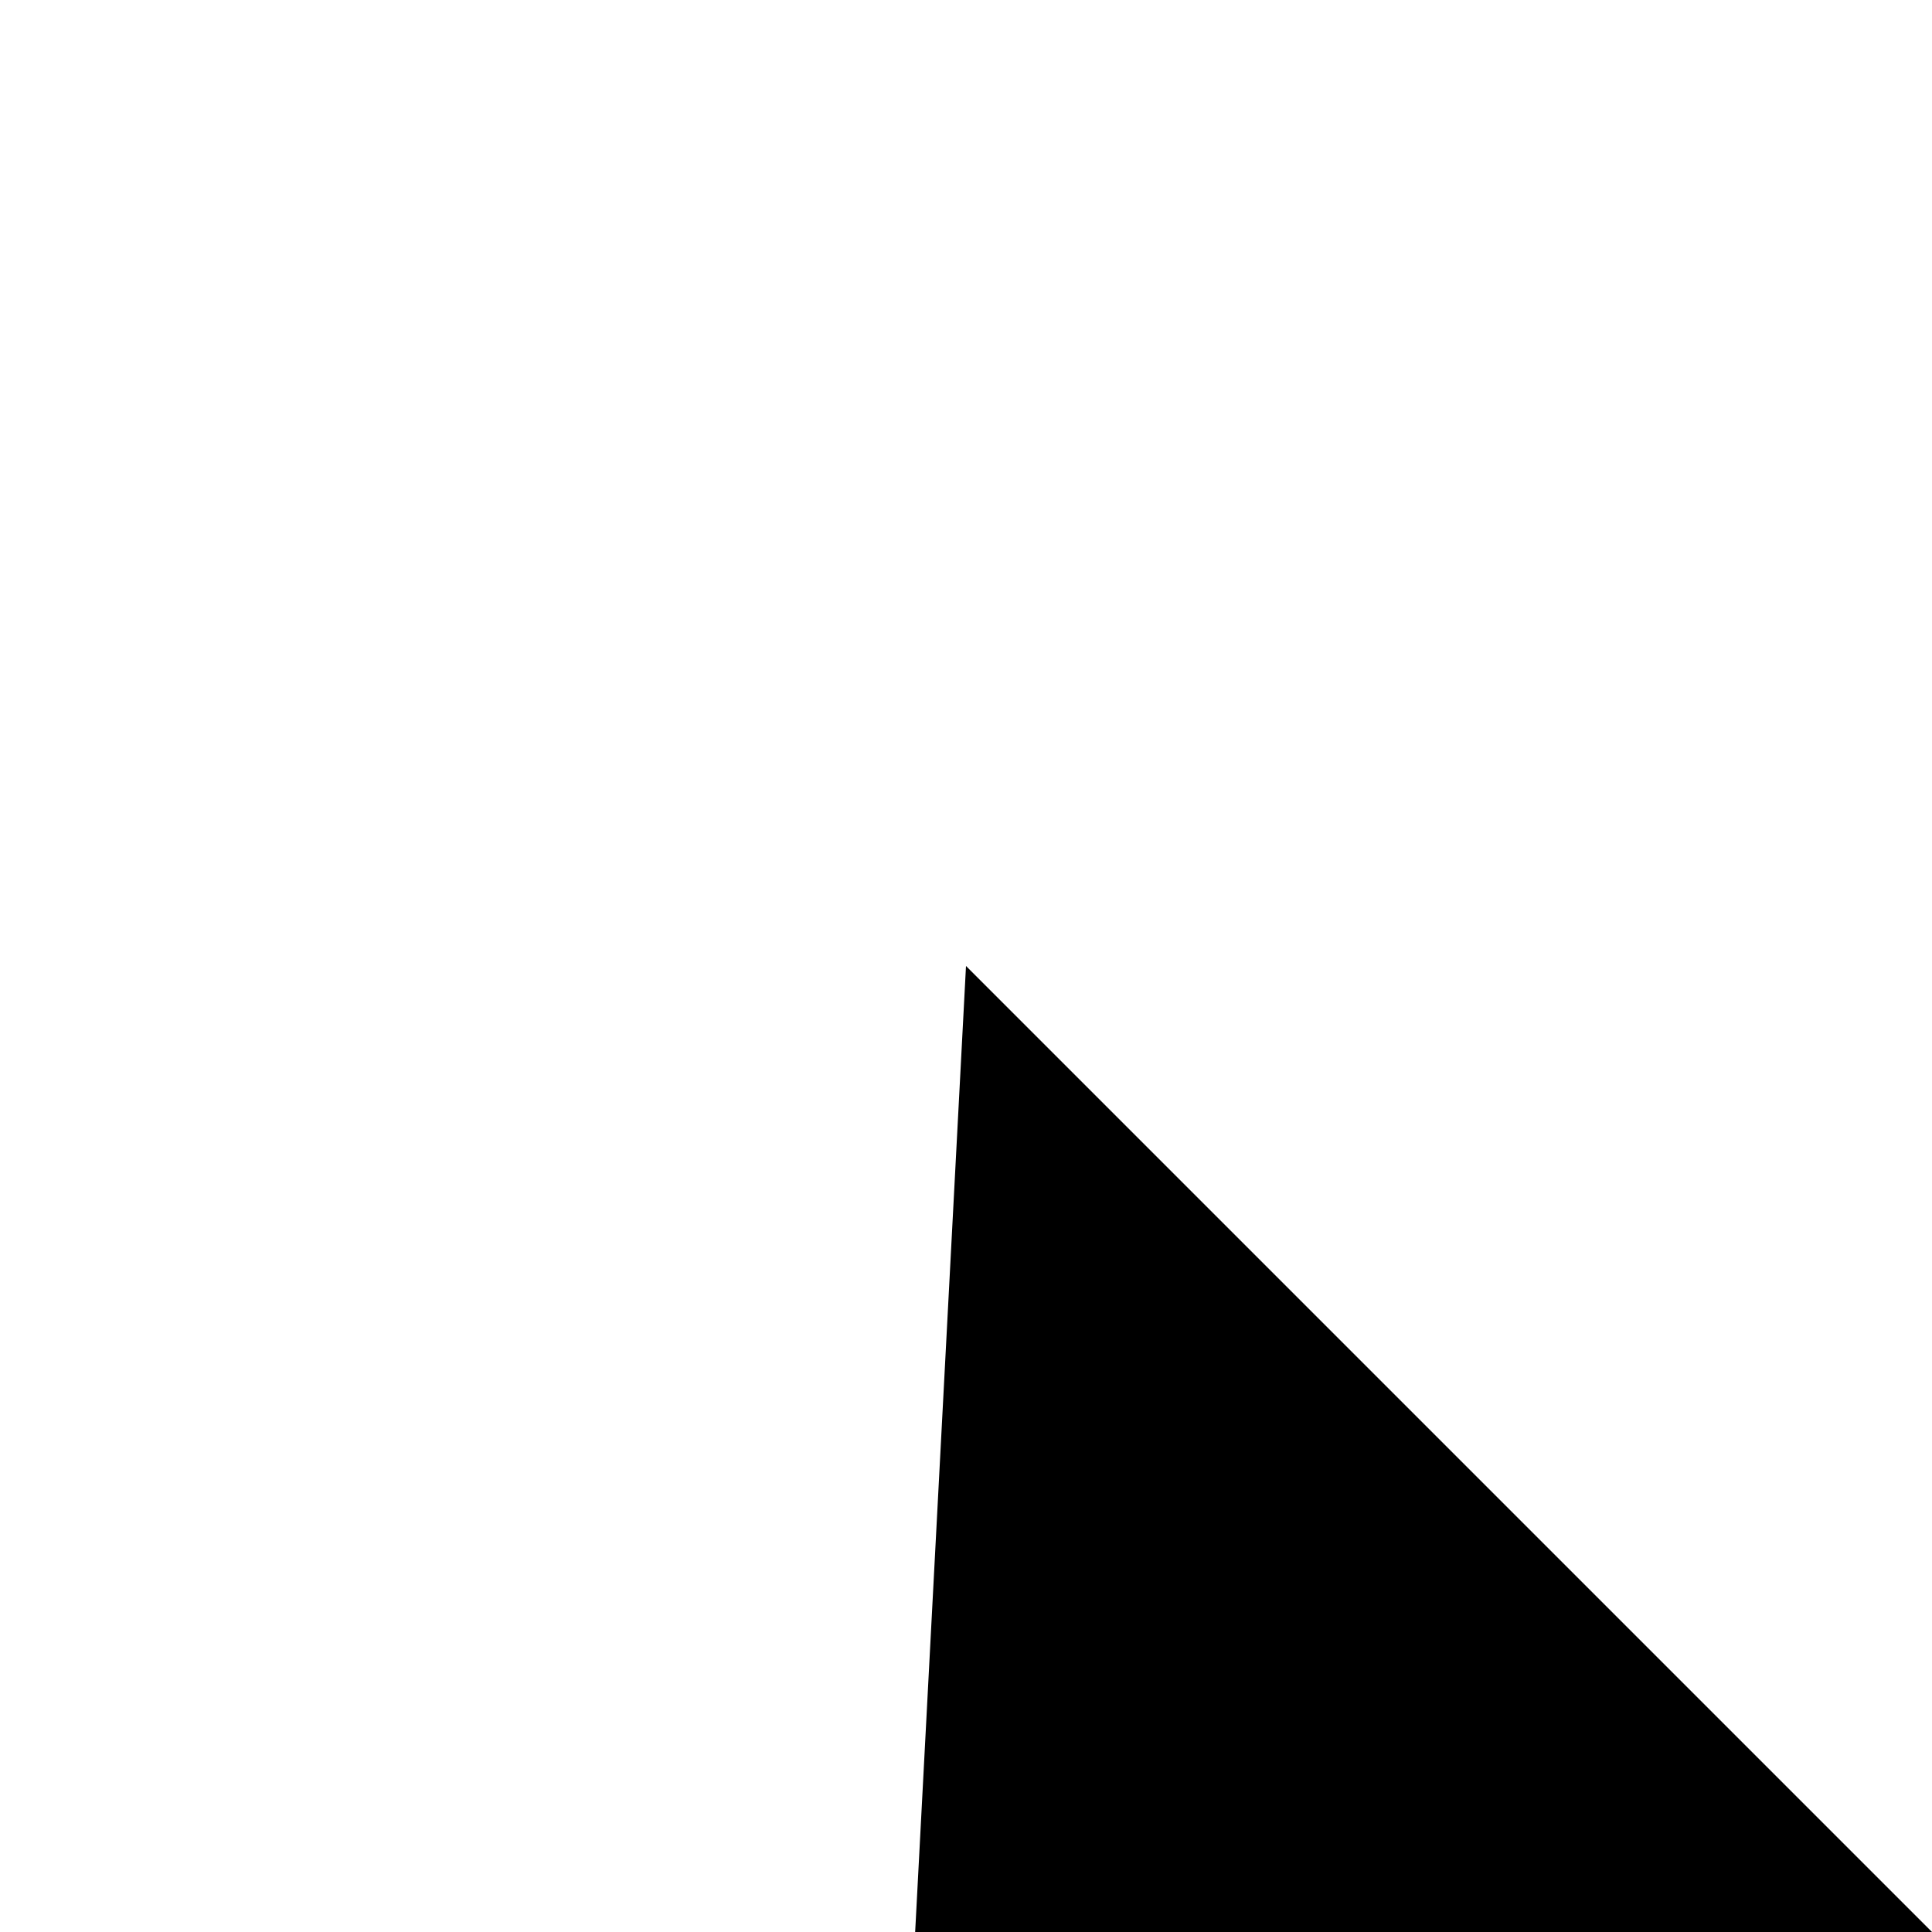
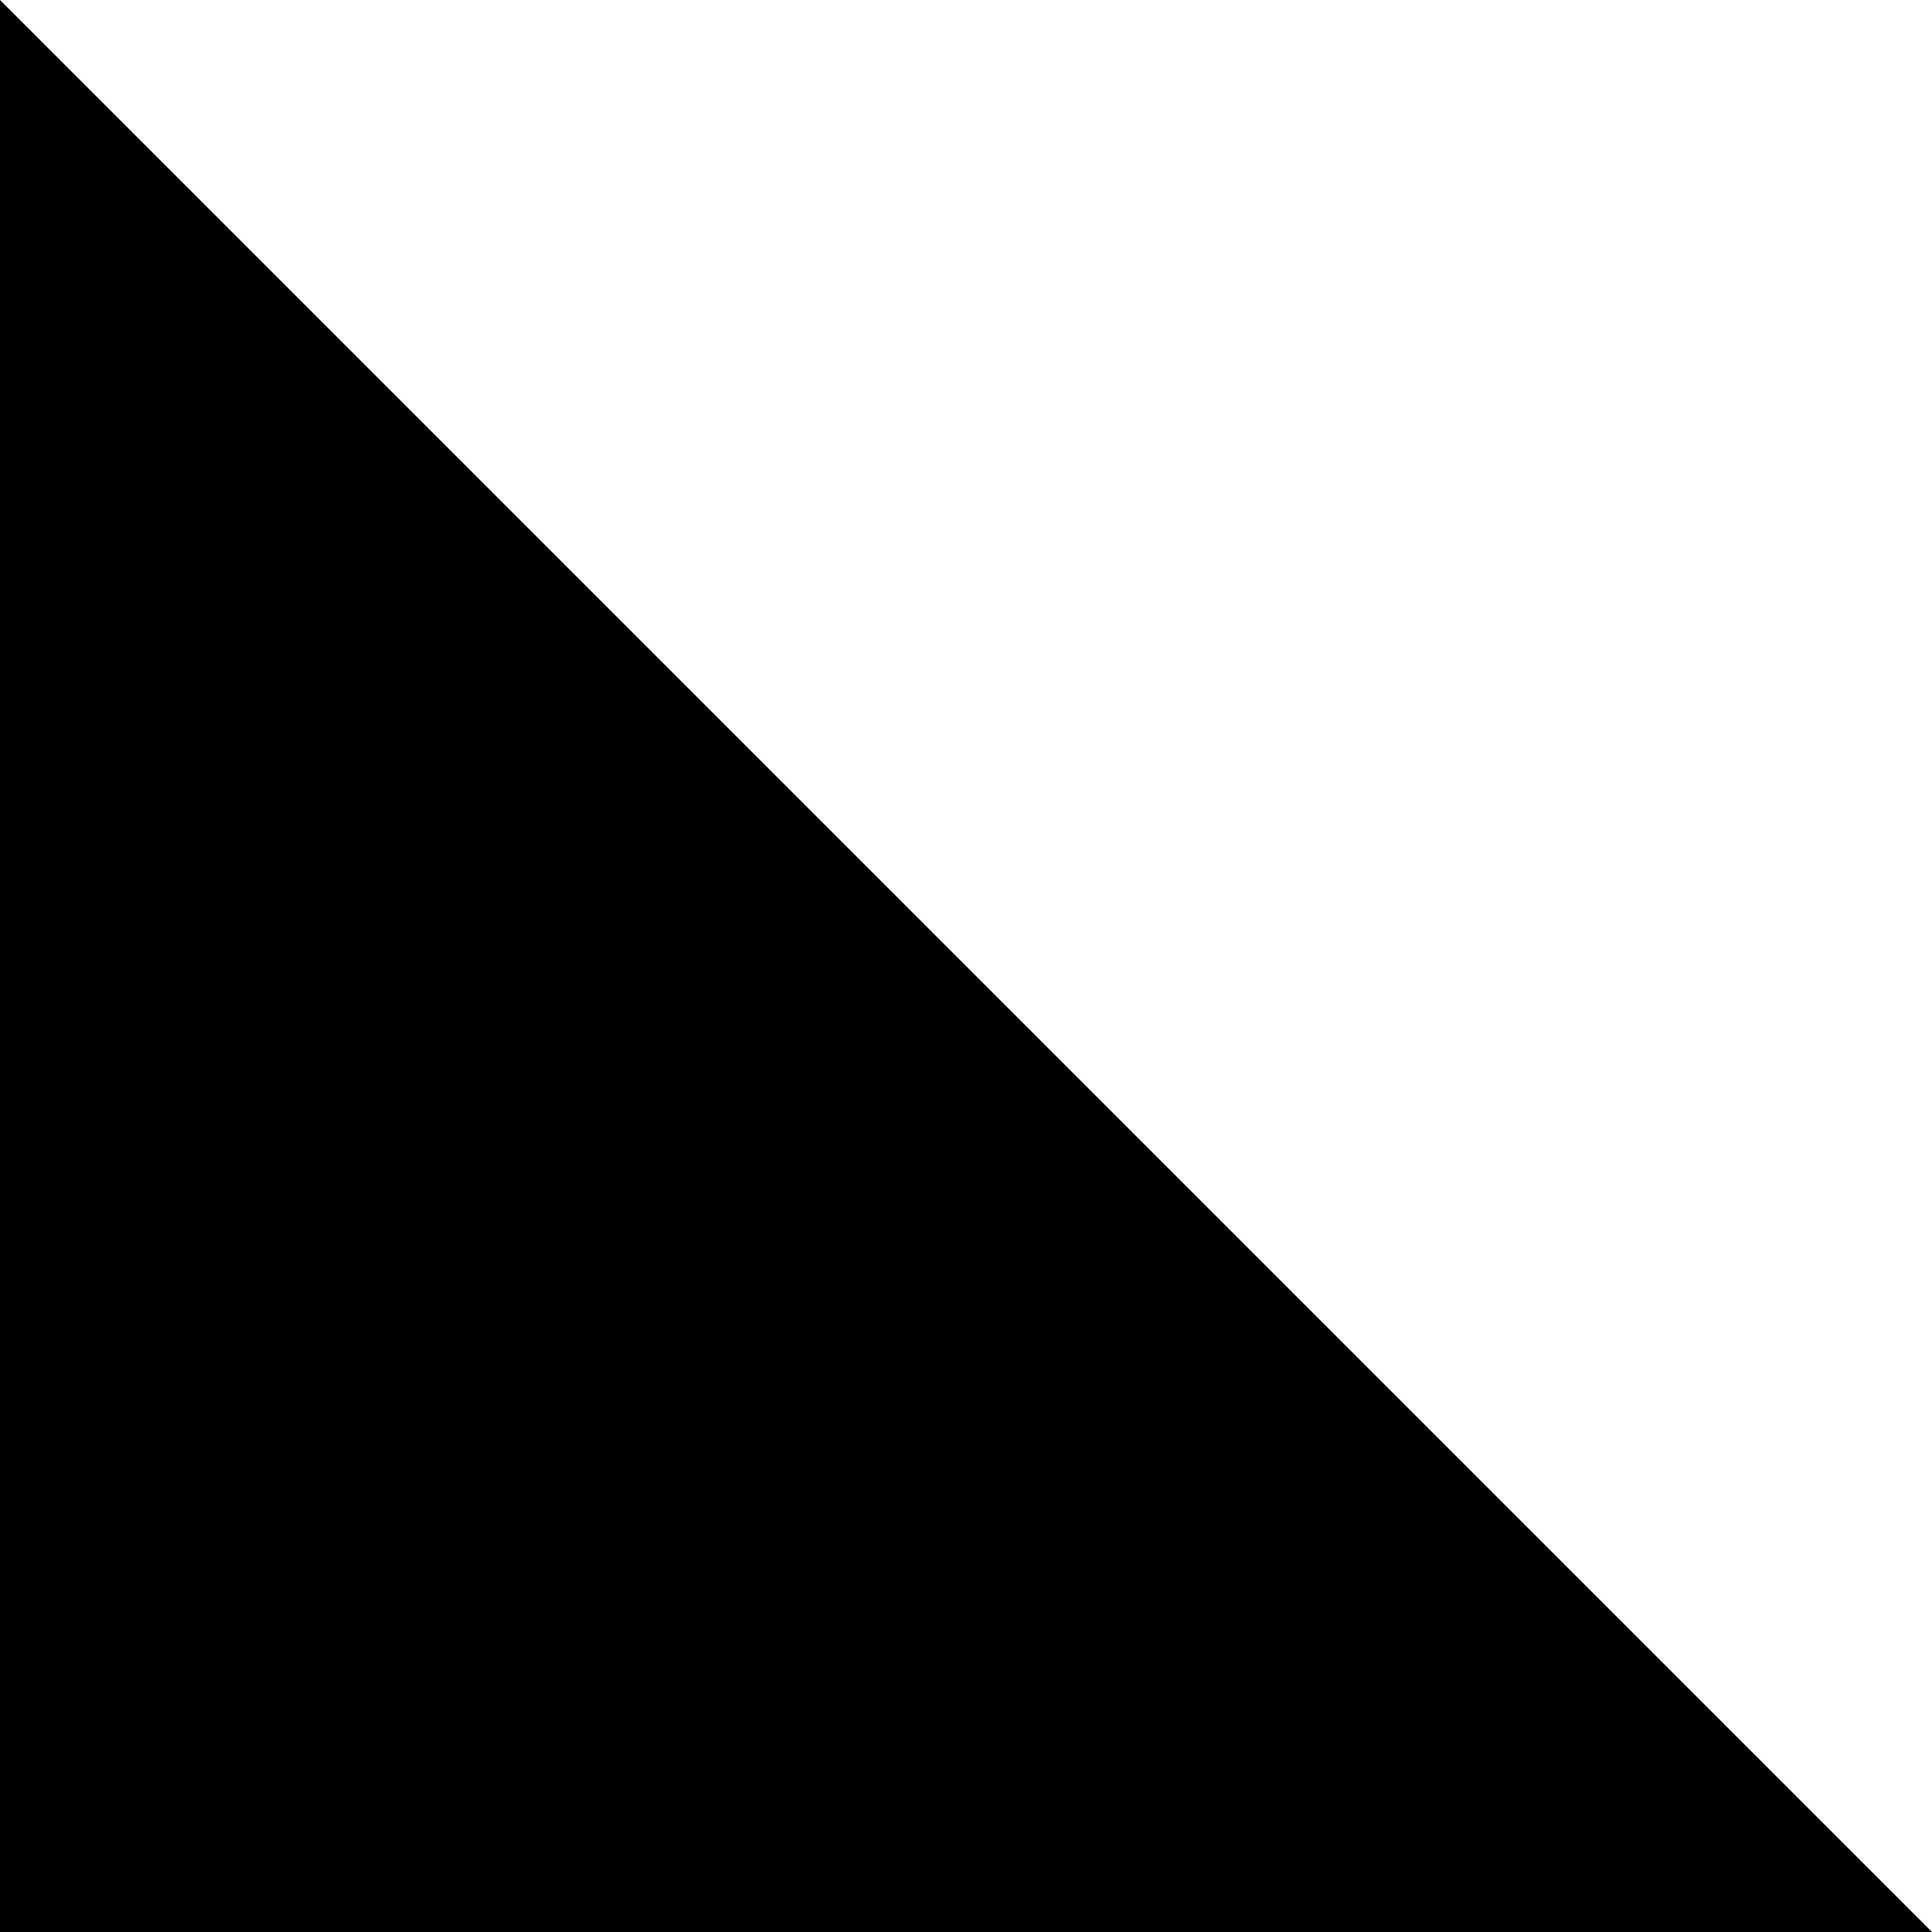
<svg xmlns="http://www.w3.org/2000/svg" id="documentation_icon" width="720" height="720" viewBox="0 0 720 720">
-   <path d="M 360.0,360.0 7200.0,7200.0 0.0,7200.0" style="fill:#000000;fill-opacity:1;stroke:none">
+   <path d="M 0.0,0.0 7200.0,7200.0 0.0,7200.0" style="fill:#000000;fill-opacity:1;stroke:none">
+     <animateTransform attributeName="transform" attributeType="XML" type="position" from="360 360" to="360 360" dur="1s" repeatCount="indefinite" />
    <animateTransform attributeName="transform" attributeType="XML" type="rotate" from="0" to="360" dur="1s" repeatCount="indefinite" />
  </path>
</svg>
